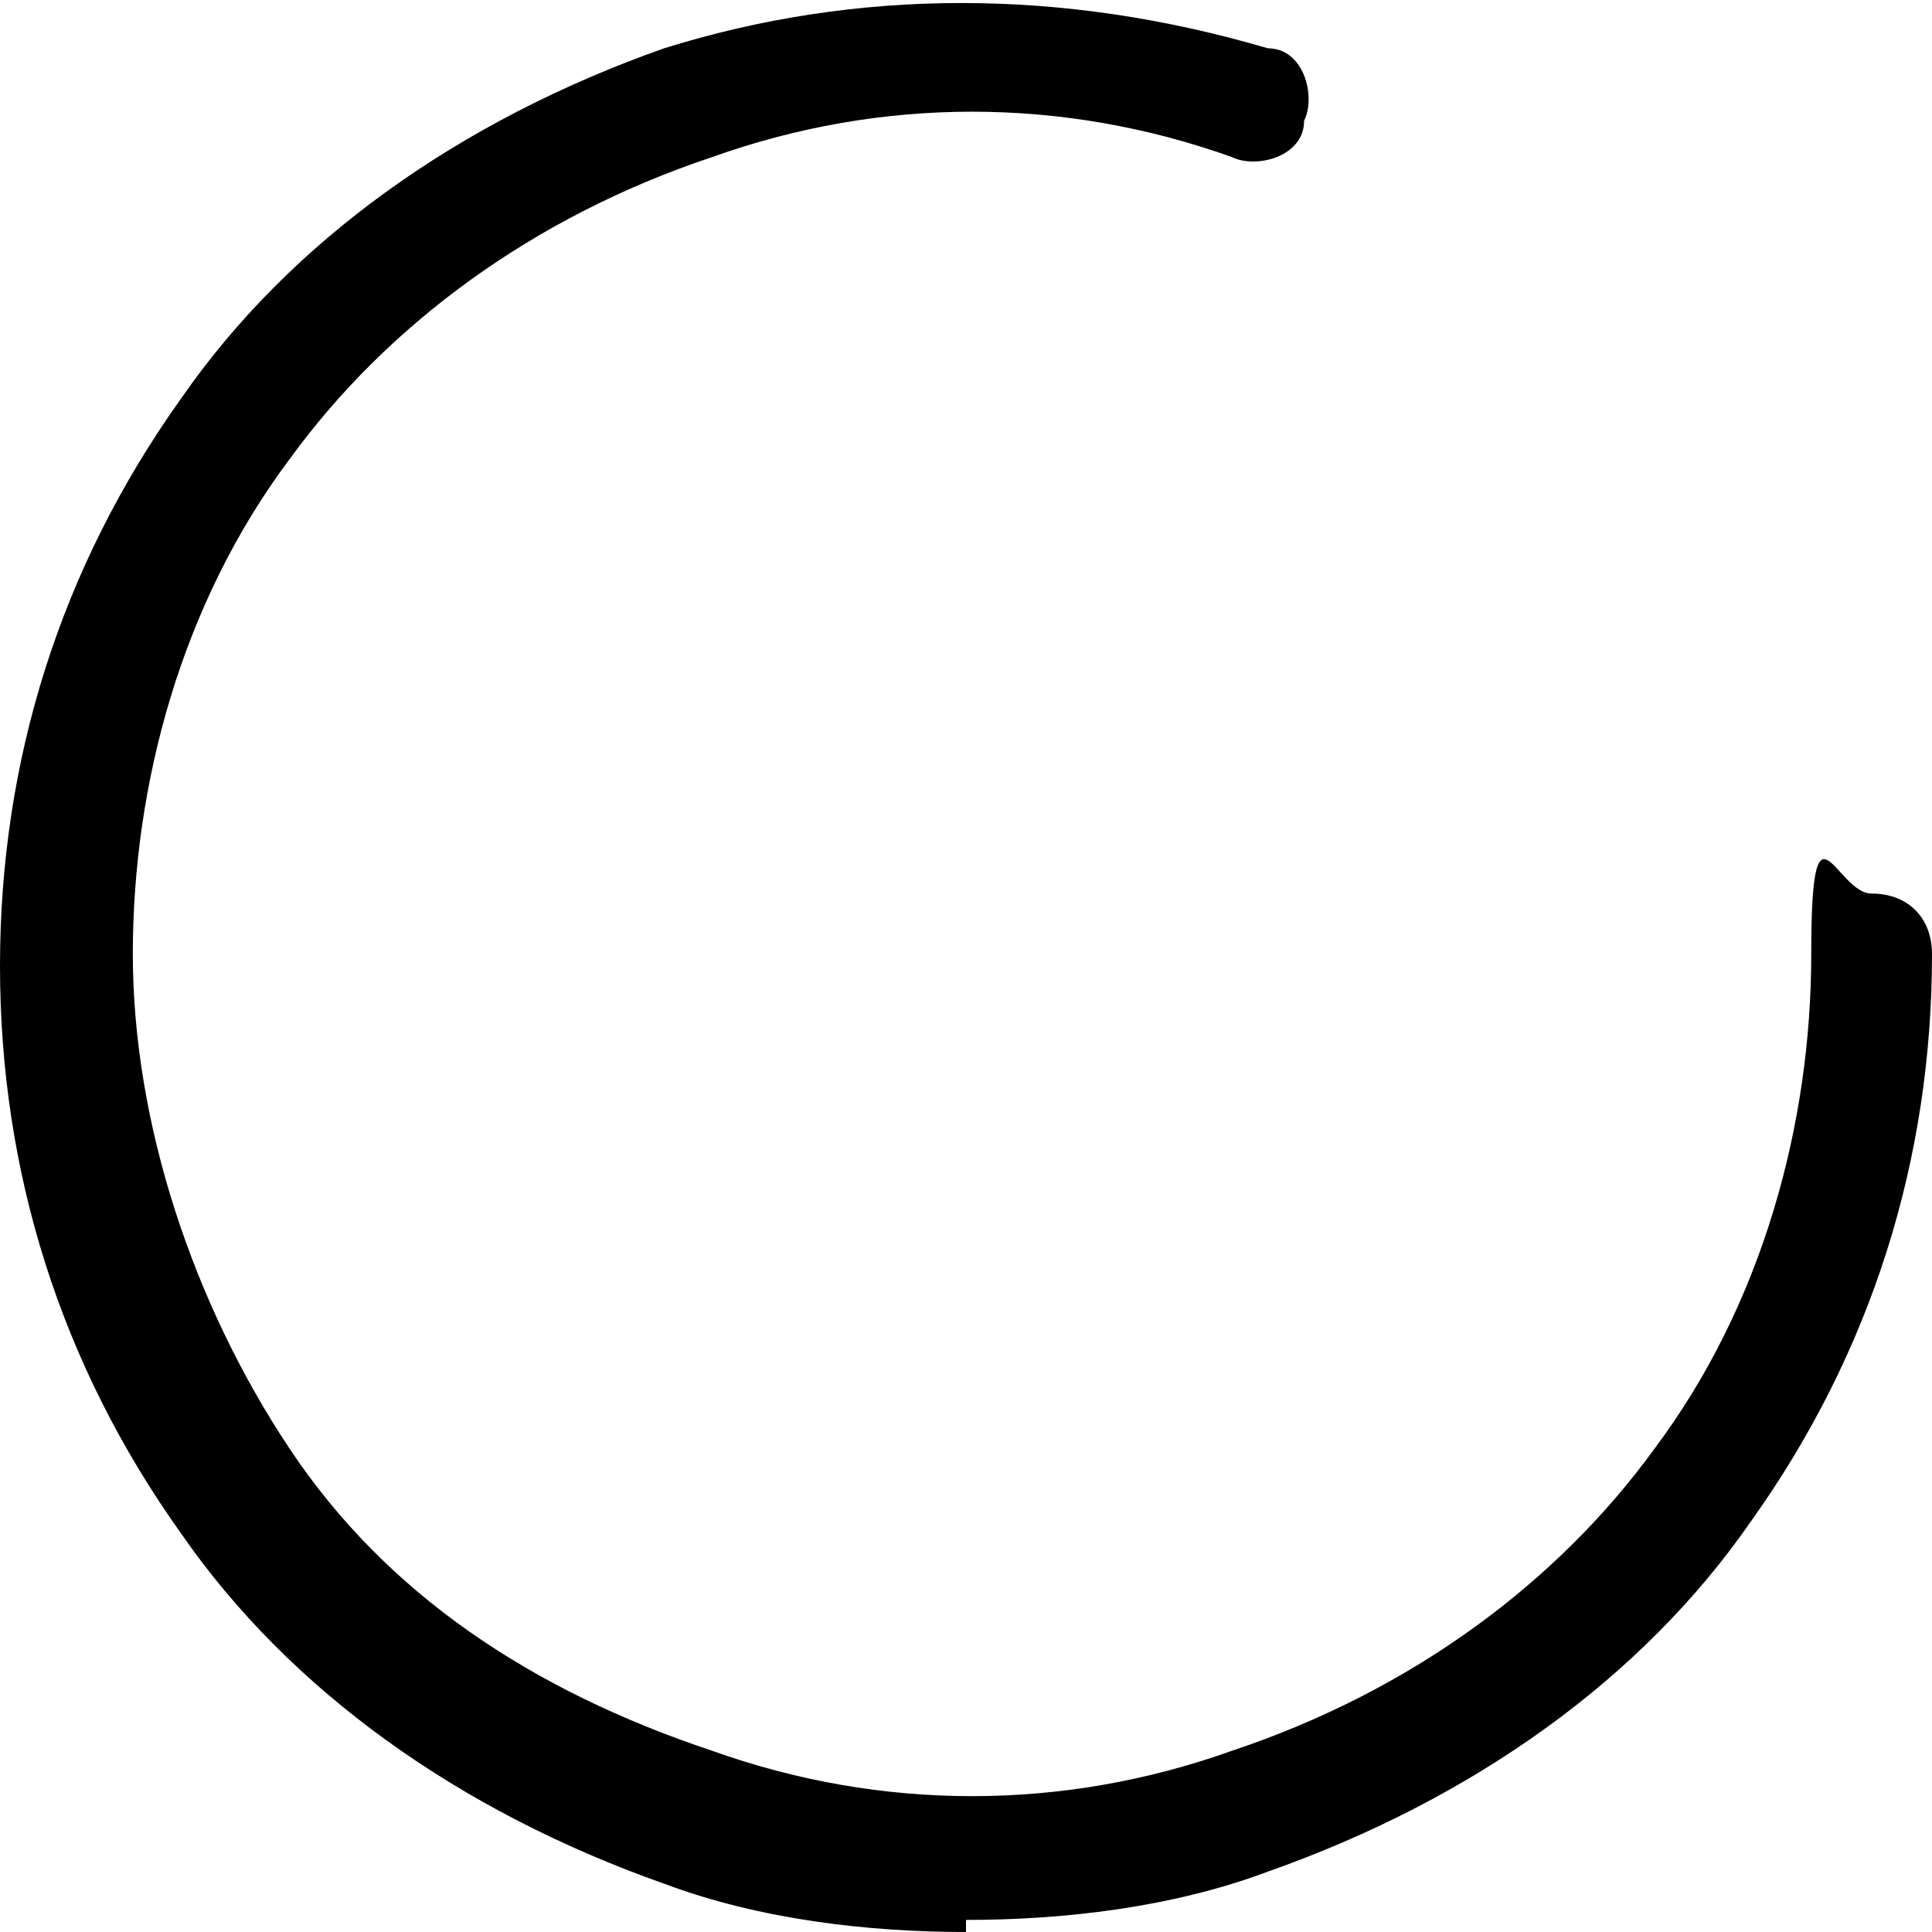
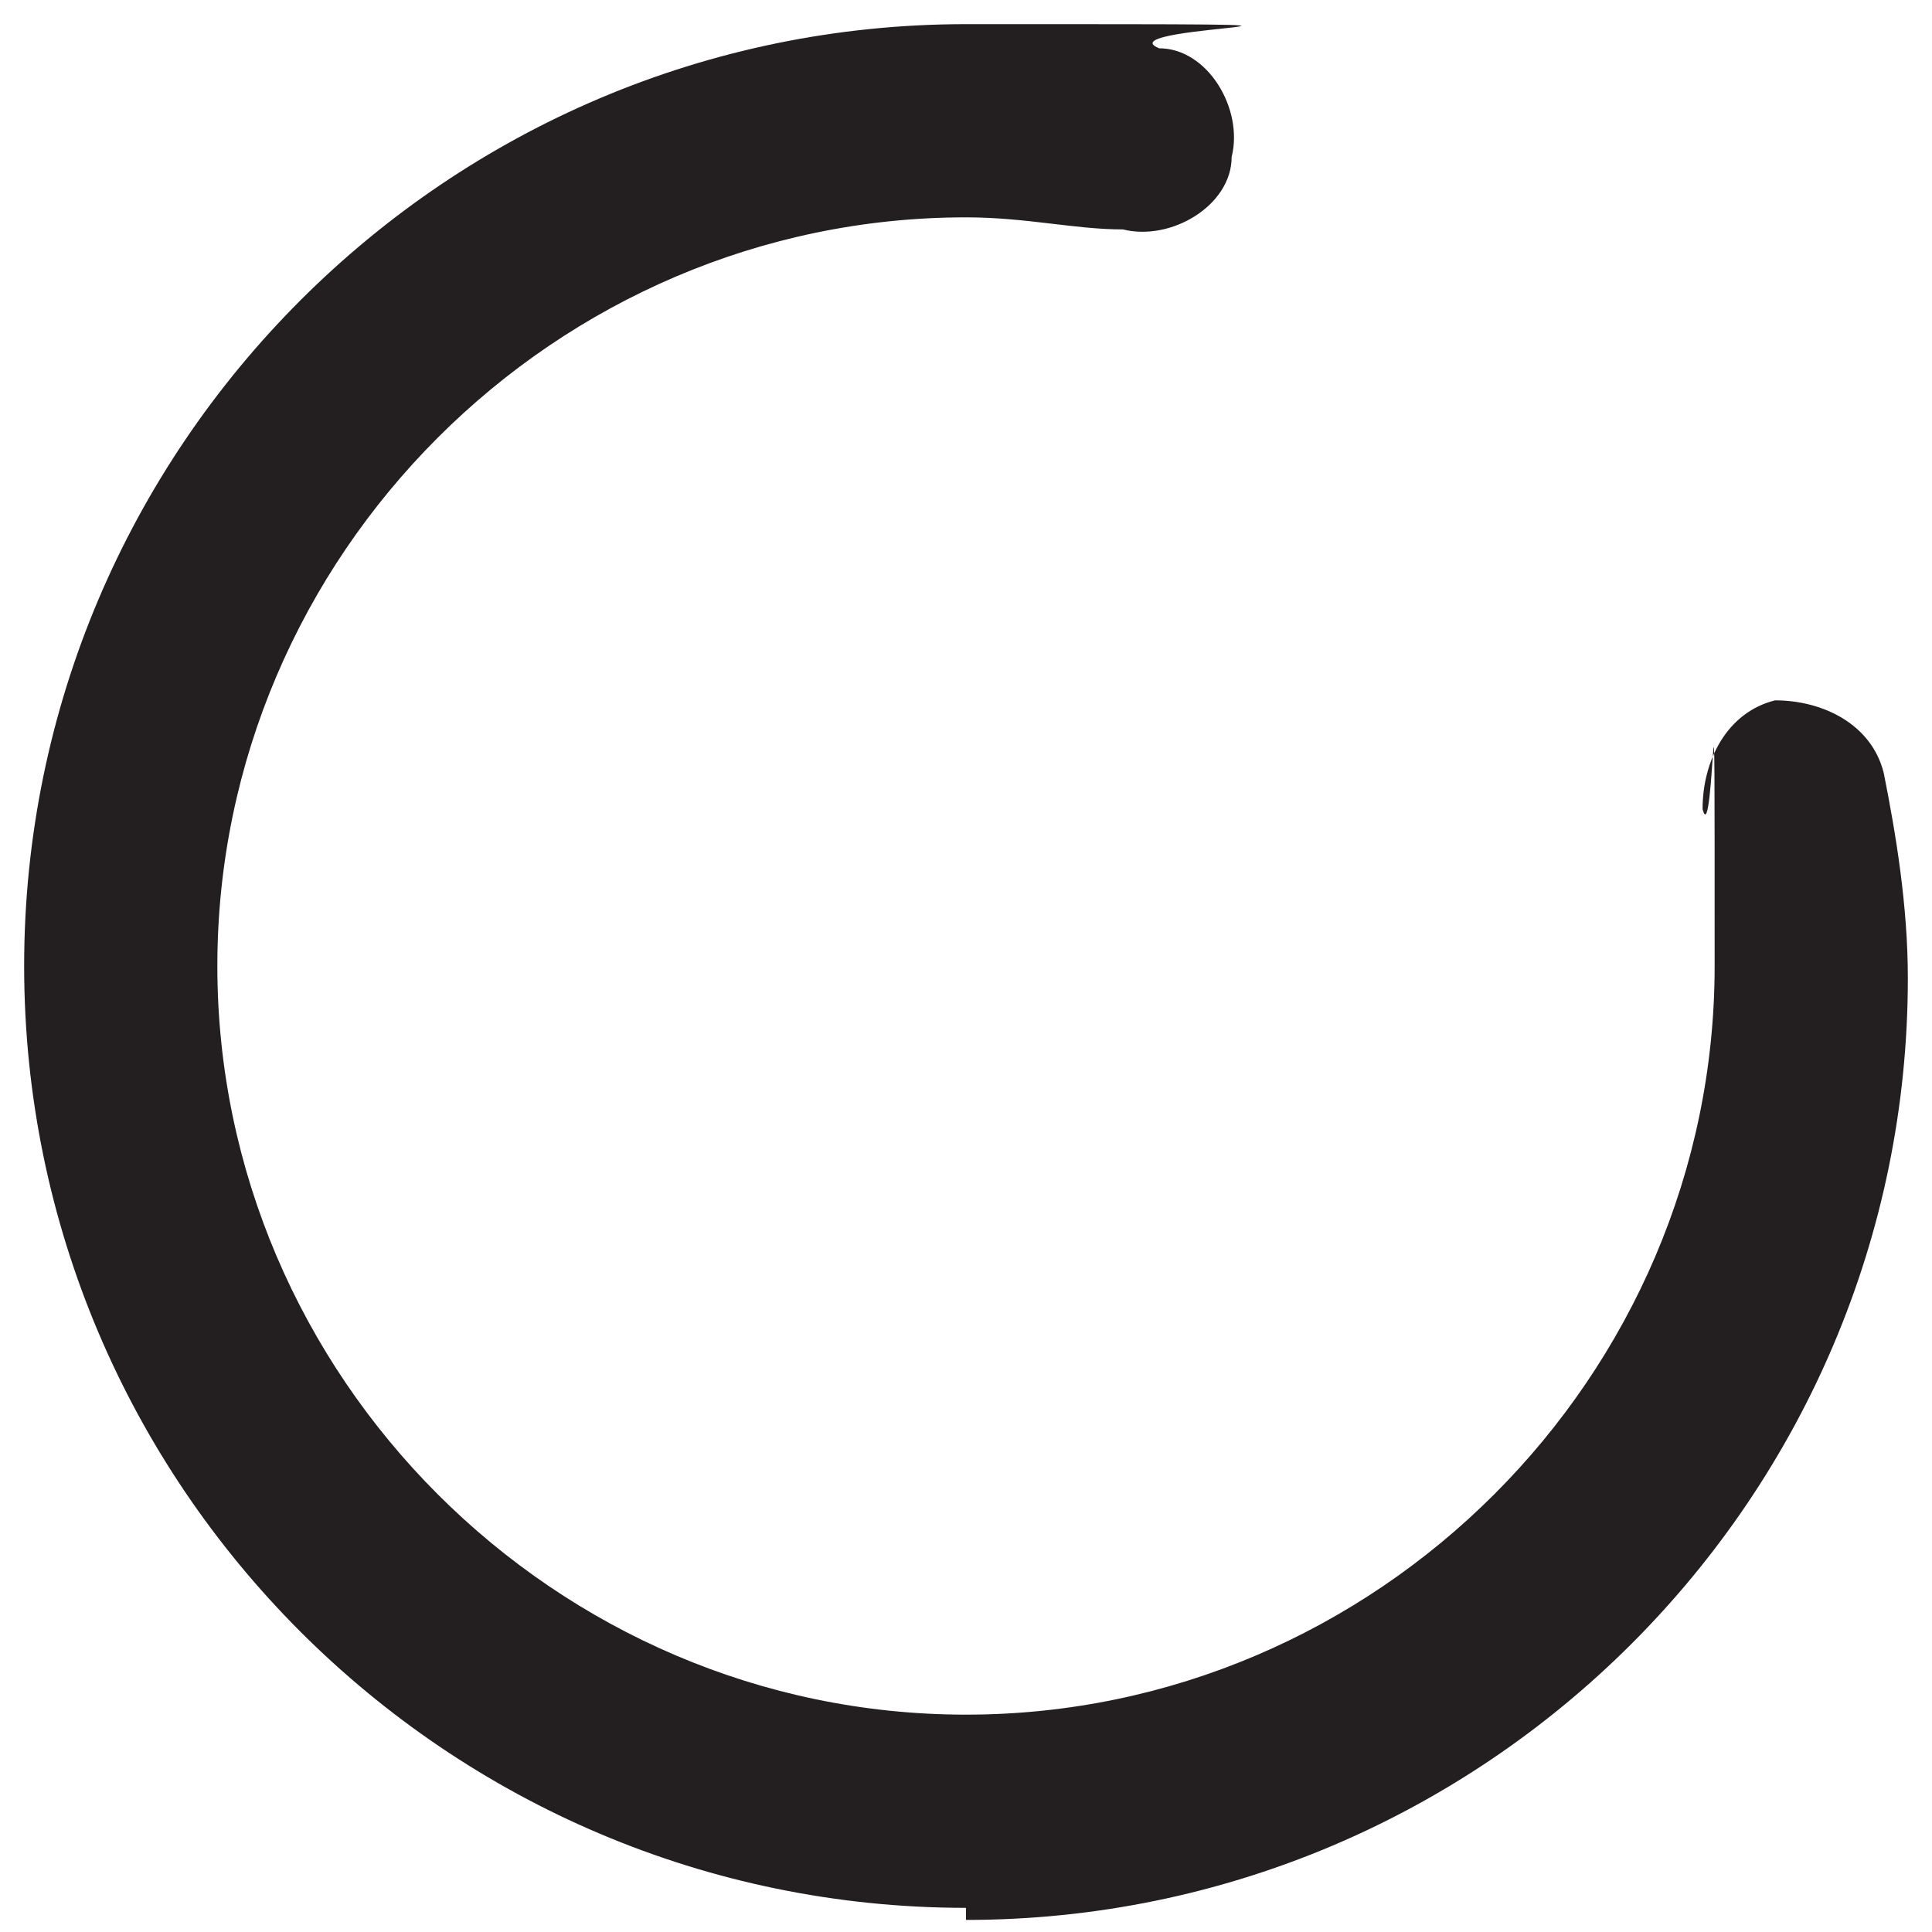
- <svg xmlns="http://www.w3.org/2000/svg" viewBox="0 0 16 16">
-   <path d="M8,16c-.8,0-1.7-.1-2.5-.4-1.7-.6-3.1-1.6-4-2.9-1-1.4-1.5-3-1.5-4.7s.5-3.3,1.5-4.7C2.4,2,3.8,1,5.5.4c1.6-.5,3.3-.5,5,0,.3,0,.4.4.3.6,0,.3-.4.4-.6.3-1.4-.5-2.9-.5-4.3,0-1.5.5-2.7,1.4-3.5,2.5-.9,1.2-1.3,2.7-1.3,4.1s.5,2.9,1.3,4.1c.8,1.2,2,2,3.5,2.5,1.4.5,2.9.5,4.3,0,1.5-.5,2.7-1.4,3.5-2.5.9-1.2,1.3-2.7,1.3-4.1s.2-.5.5-.5.5.2.5.5c0,1.7-.5,3.3-1.5,4.7-.9,1.3-2.3,2.3-4,2.9-.8.3-1.7.4-2.5.4Z" />
+ <svg xmlns="http://www.w3.org/2000/svg" id="Layer_1" version="1.1" viewBox="0 0 16 16">
+   <defs>
+     <style>
+       .st0 {
+         fill: #231f20;
+       }
+     </style>
+   </defs>
+   <path class="st0" d="M8,15.8C3.7,15.8.2,12.3.2,8S3.7.2,8,.2s1.1,0,1.6.2c.4,0,.7.5.6.9,0,.4-.5.7-.9.6-.4,0-.8-.1-1.3-.1-3.4,0-6.2,2.8-6.2,6.2s2.8,6.2,6.2,6.2,6.2-2.8,6.2-6.2,0-.9-.1-1.3c0-.4.2-.8.6-.9.4,0,.8.2.9.6.1.5.2,1.1.2,1.7,0,4.3-3.5,7.8-7.8,7.8Z" />
</svg>
